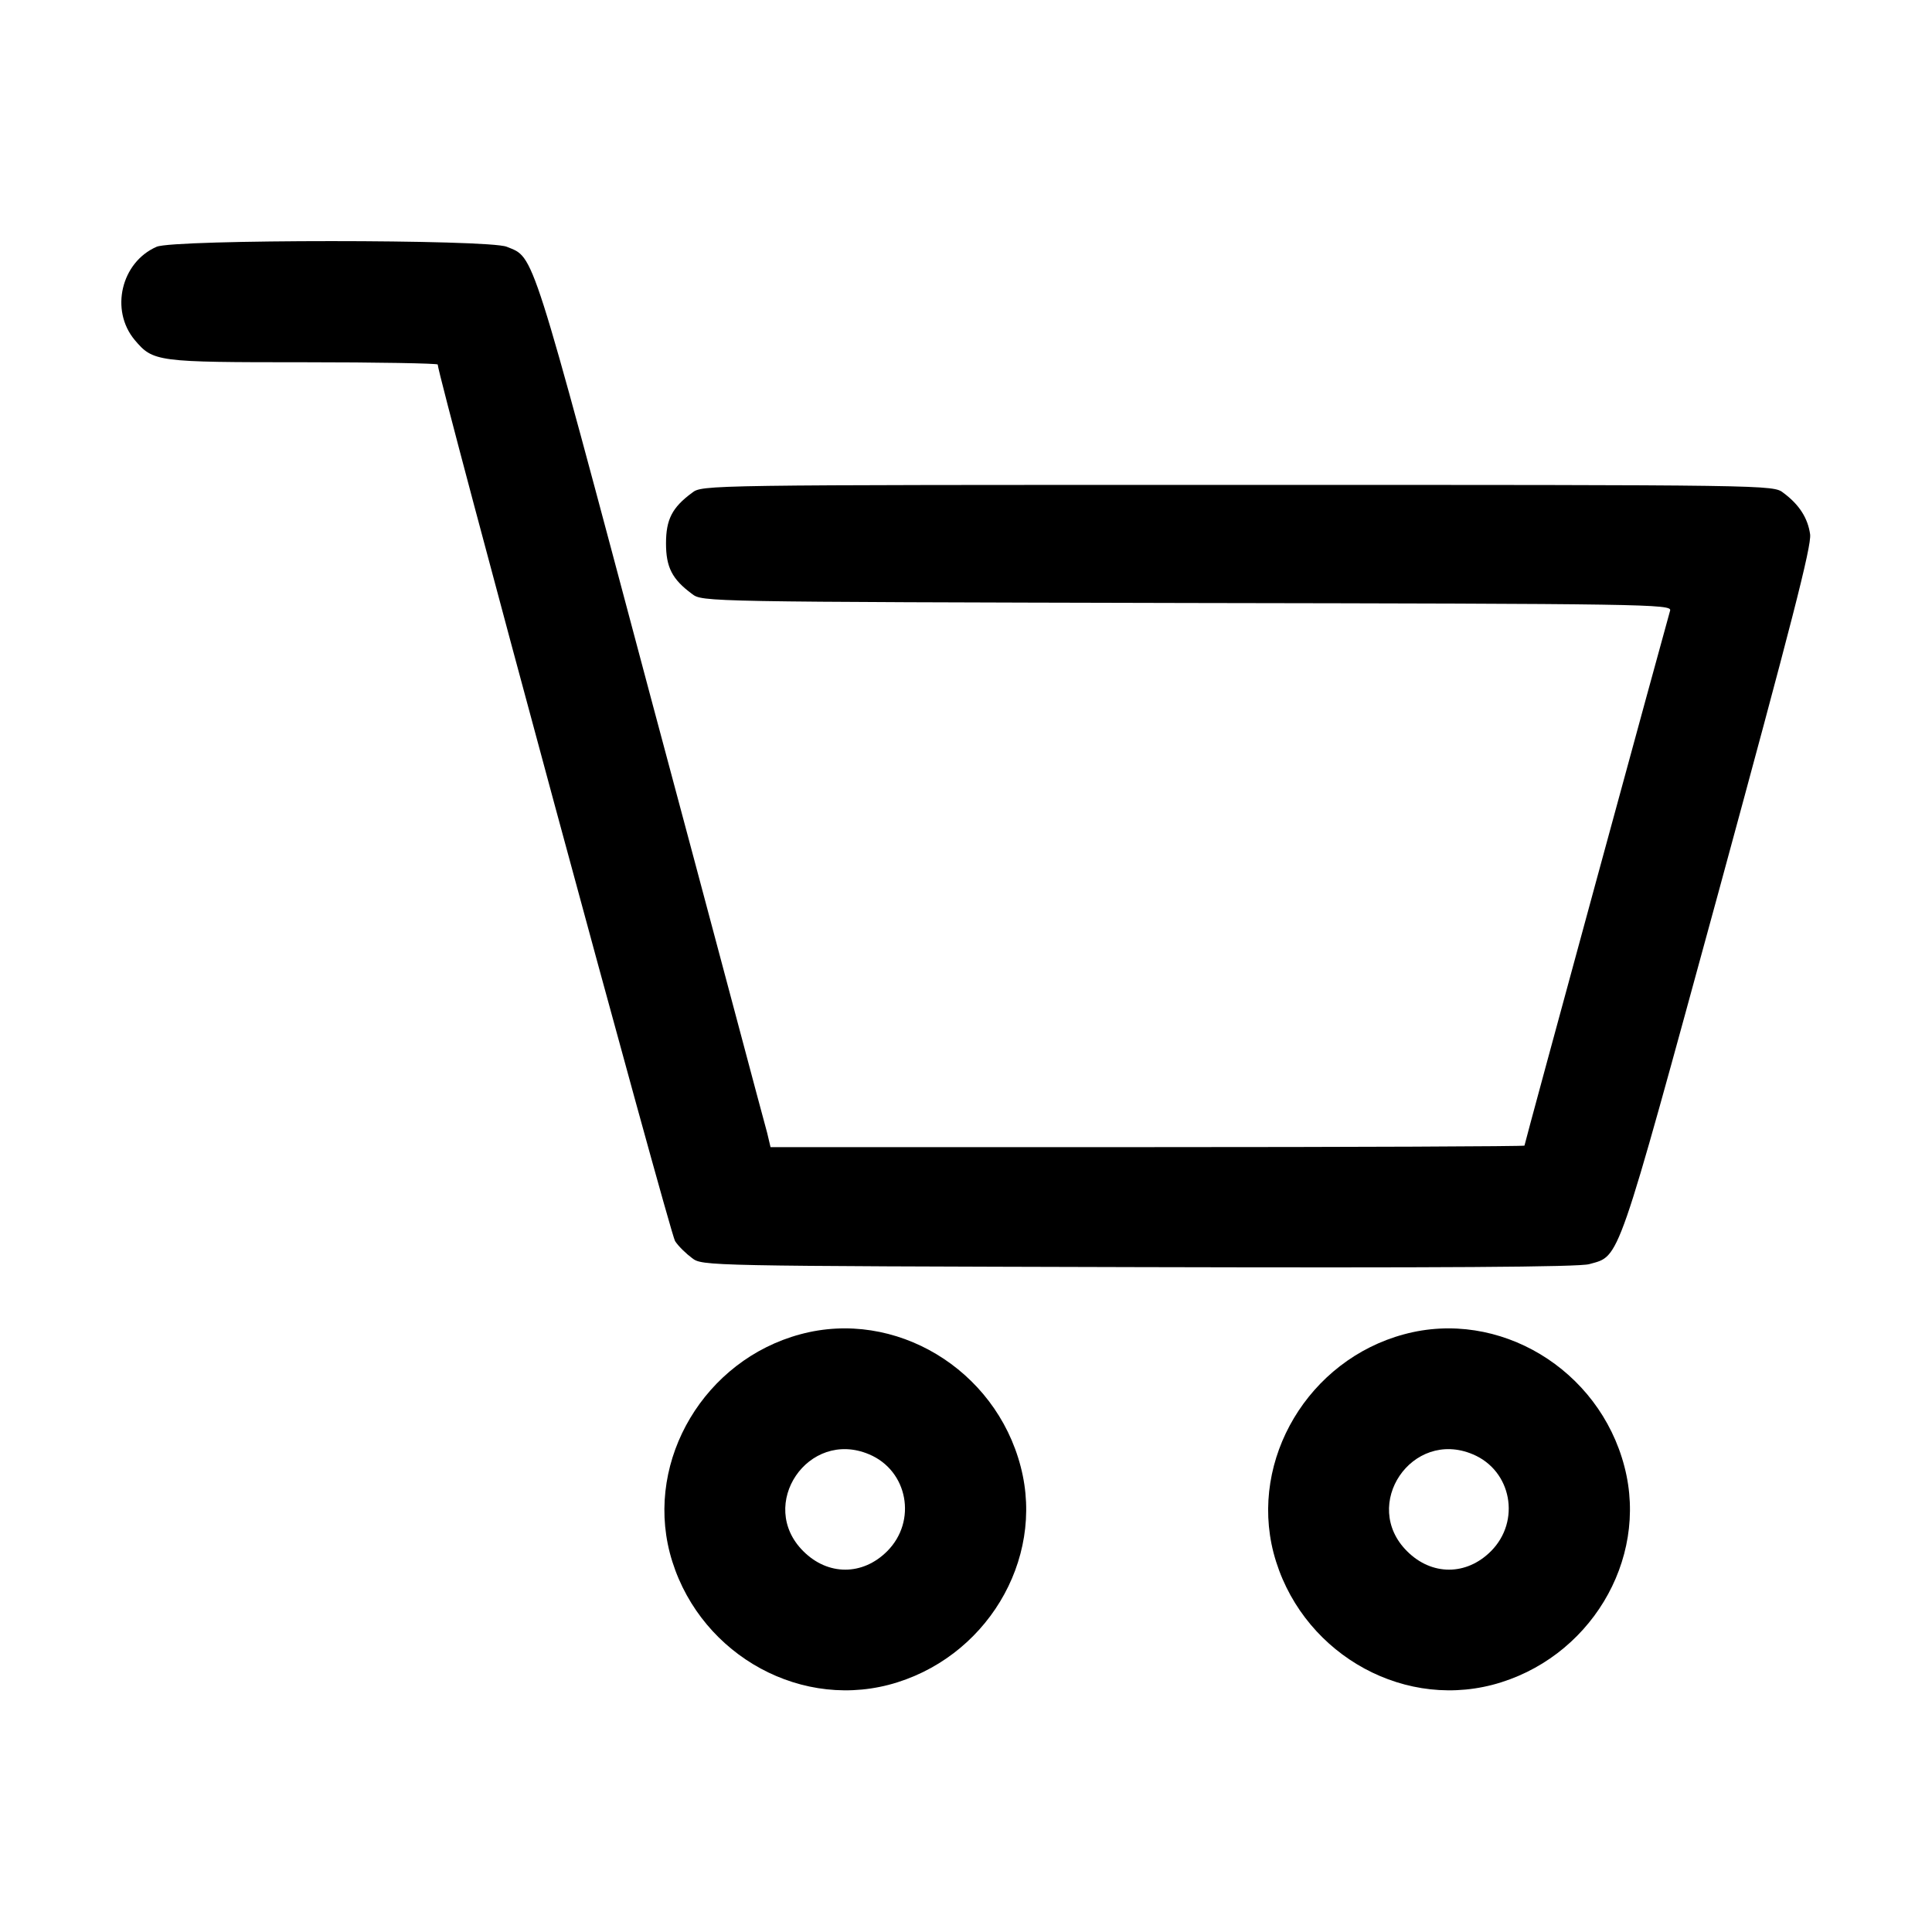
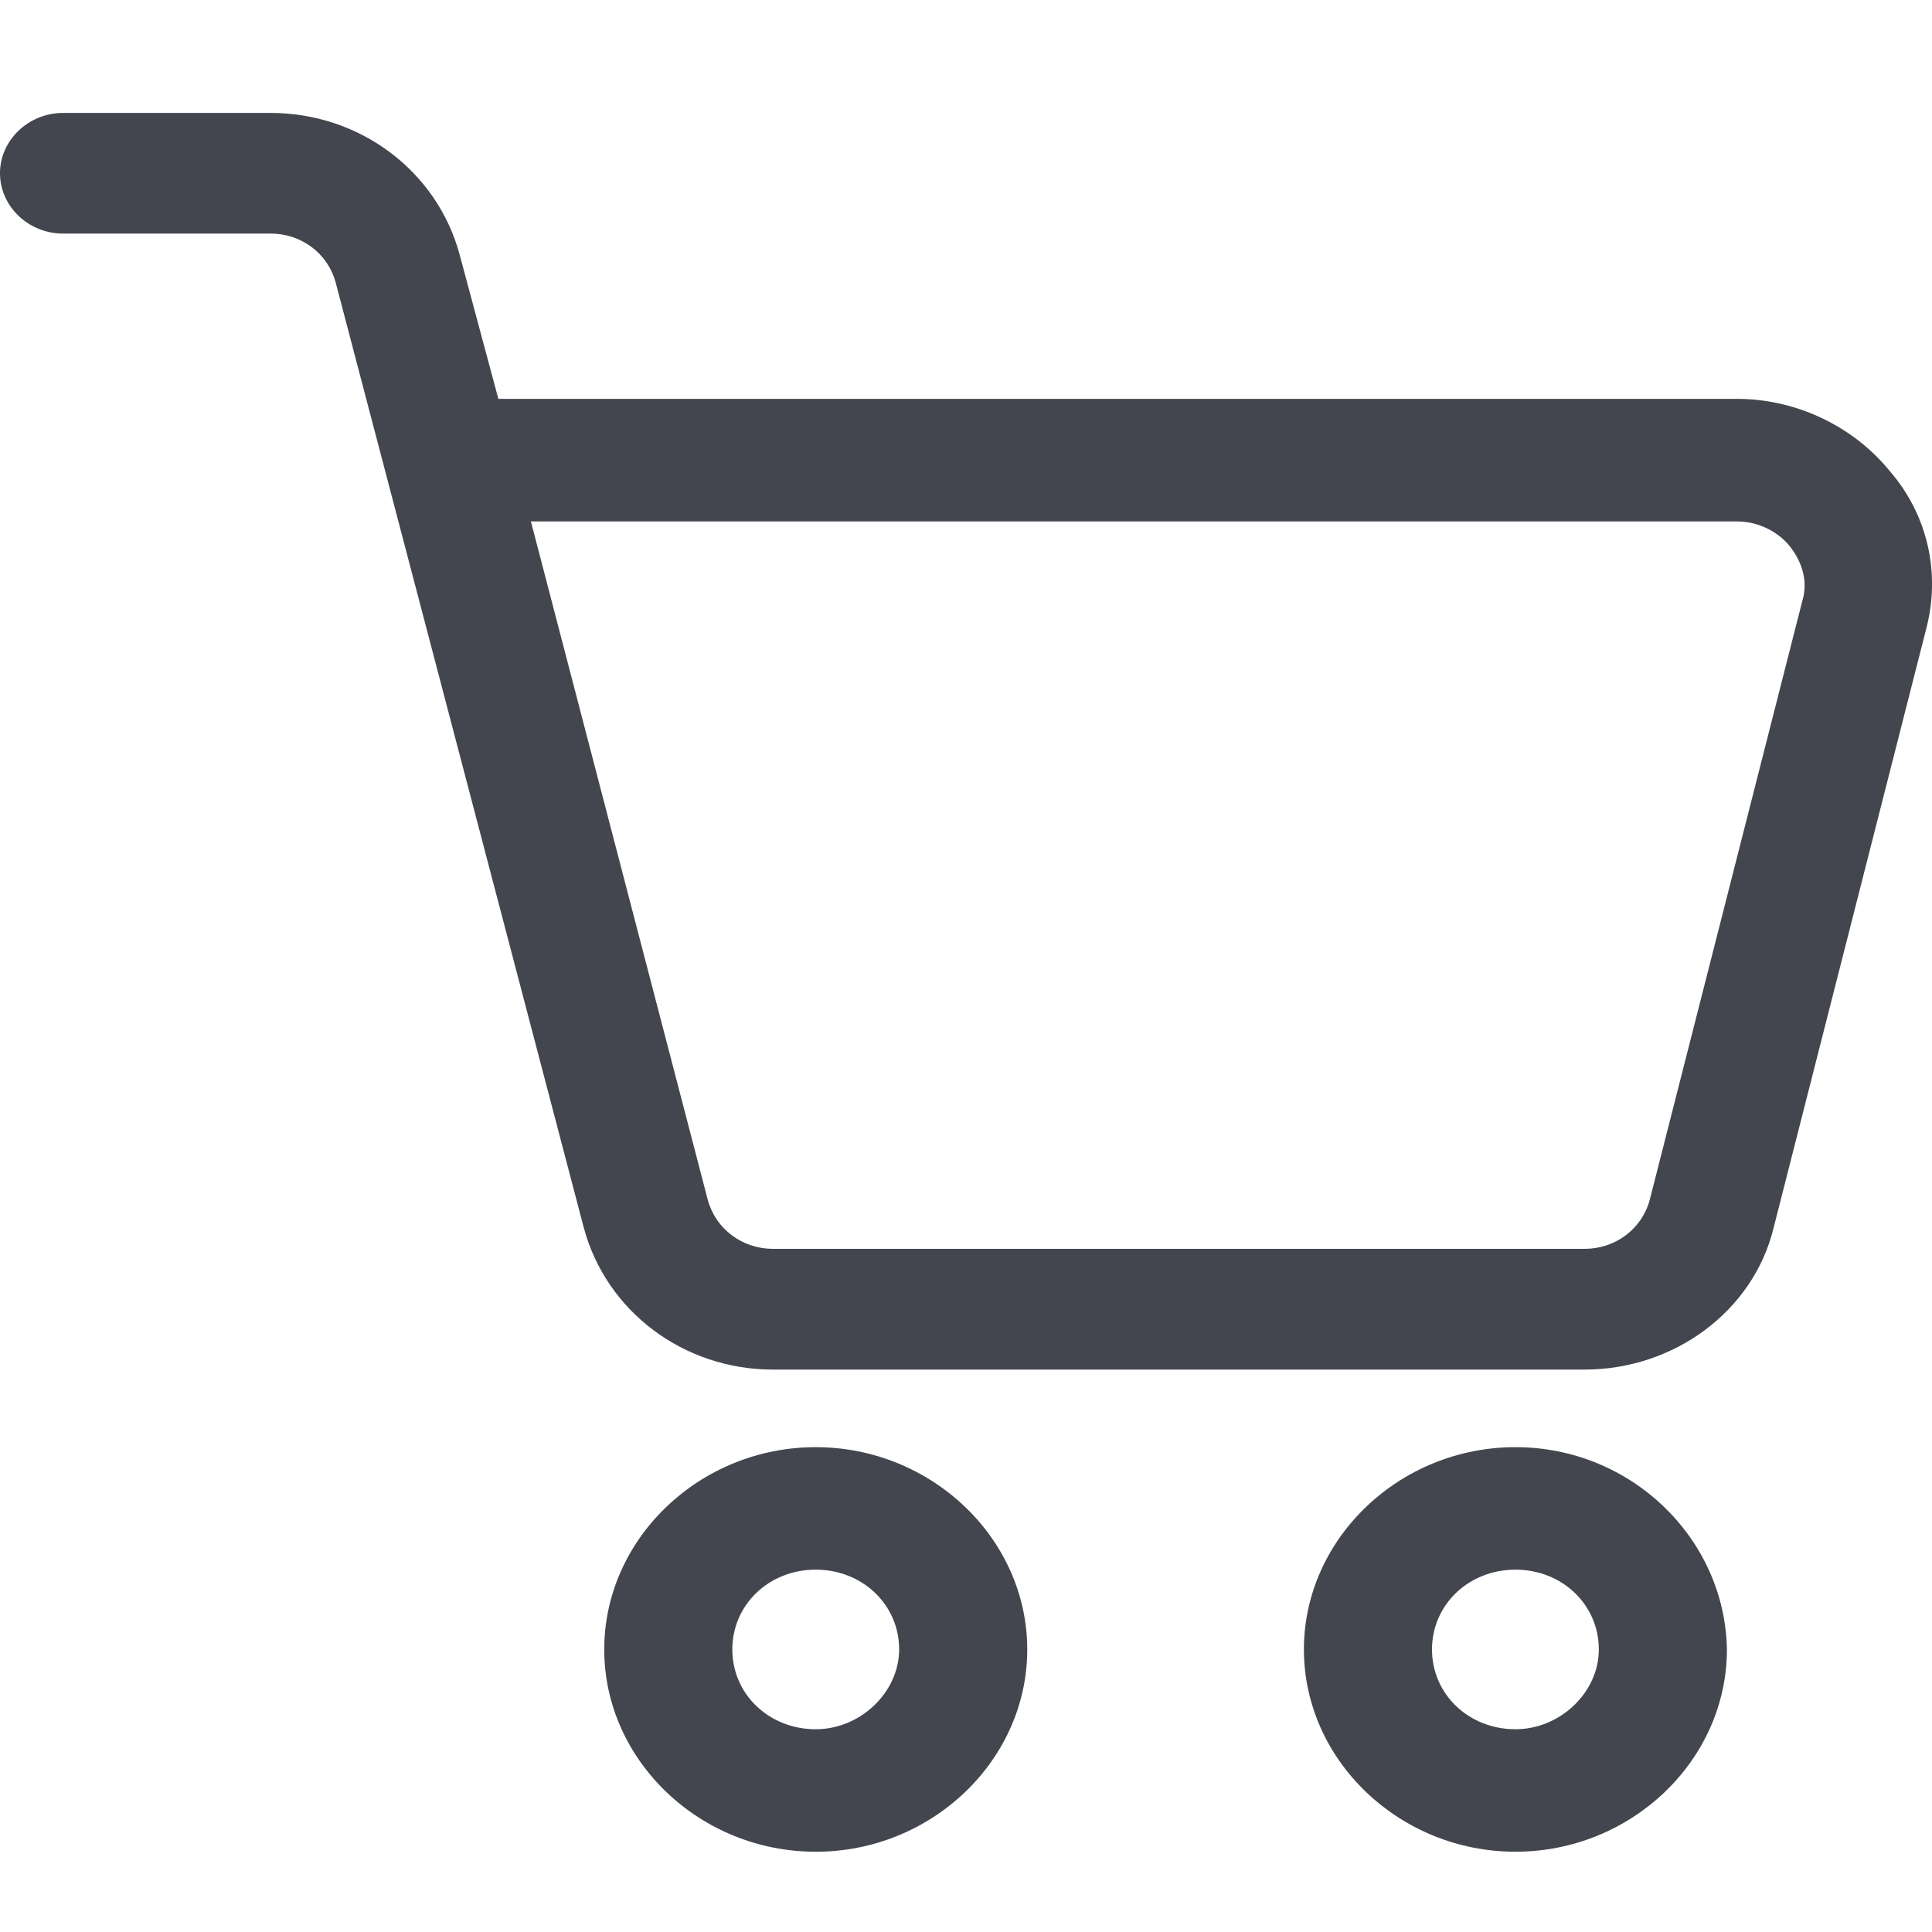
- <svg xmlns="http://www.w3.org/2000/svg" version="1.0" width="512pt" height="512pt" viewBox="0 0 512 512" preserveAspectRatio="xMidYMid meet">
-   <g transform="translate(0,512) scale(0.1,-0.1)" fill="#000000" stroke="none">
-     <path d="M415 4466 c-94 -41 -124 -168 -58 -247 49 -58 58 -59 448 -59 195 0 355 -3 355 -6 0 -30 616 -2305 629 -2323 9 -14 30 -34 45 -45 27 -21 34 -21 1184 -24 793 -2 1169 0 1194 8 82 23 70 -10 342 985 194 713 247 918 243 949 -6 43 -29 79 -71 110 -27 21 -29 21 -1446 21 -1417 0 -1419 0 -1446 -21 -53 -39 -69 -71 -69 -134 0 -63 16 -95 69 -134 27 -21 32 -21 1312 -24 1216 -2 1285 -3 1280 -20 -10 -34 -386 -1413 -386 -1418 0 -2 -449 -4 -999 -4 l-999 0 -9 38 c-6 20 -144 541 -309 1156 -320 1201 -307 1162 -381 1192 -47 20 -883 20 -928 0z" />
-     <path d="M2121 1584 c-253 -68 -410 -331 -346 -579 67 -256 329 -415 580 -350 256 67 415 329 350 578 -67 259 -333 419 -584 351z m182 -318 c103 -43 128 -177 48 -257 -65 -65 -157 -65 -222 0 -124 123 13 325 174 257z" />
-     <path d="M3721 1584 c-253 -68 -410 -331 -346 -579 67 -256 329 -415 580 -350 256 67 415 329 350 578 -67 259 -333 419 -584 351z m182 -318 c103 -43 128 -177 48 -257 -65 -65 -157 -65 -222 0 -124 123 13 325 174 257z" />
-   </g>
+ <svg xmlns="http://www.w3.org/2000/svg" width="20" height="20" viewBox="0 0 20 20" fill="none">
+   <path d="M19.561 4.874C19.182 4.41 18.592 4.129 17.982 4.129H5.159L4.759 2.639C4.527 1.773 3.728 1.169 2.801 1.169H0.653C0.295 1.169 0 1.451 0 1.793C0 2.136 0.294 2.418 0.653 2.418H2.801C3.117 2.418 3.39 2.619 3.474 2.921L6.043 12.708C6.275 13.574 7.075 14.178 8.002 14.178H16.403C17.329 14.178 18.151 13.574 18.361 12.708L19.941 6.506C20.088 5.941 19.962 5.337 19.561 4.874L19.561 4.874ZM18.657 6.223L17.077 12.425C16.993 12.726 16.72 12.928 16.404 12.928H8.002C7.686 12.928 7.412 12.726 7.328 12.425L5.496 5.398H17.983C18.194 5.398 18.404 5.498 18.531 5.659C18.657 5.82 18.719 6.021 18.657 6.223L18.657 6.223Z" fill="#43464E" />
+   <path d="M8.444 14.981C7.244 14.981 6.255 15.928 6.255 17.075C6.255 18.223 7.244 19.169 8.444 19.169C9.644 19.17 10.634 18.223 10.634 17.076C10.634 15.928 9.644 14.981 8.444 14.981V14.981ZM8.444 17.901C7.96 17.901 7.581 17.538 7.581 17.075C7.581 16.612 7.96 16.249 8.444 16.249C8.929 16.249 9.308 16.612 9.308 17.075C9.307 17.519 8.907 17.901 8.444 17.901Z" fill="#43464E" />
+   <path d="M15.688 14.981C14.488 14.981 13.498 15.928 13.498 17.075C13.498 18.223 14.488 19.169 15.688 19.169C16.887 19.169 17.877 18.223 17.877 17.075C17.857 15.928 16.887 14.981 15.688 14.981ZM15.688 17.901C15.203 17.901 14.824 17.538 14.824 17.075C14.824 16.612 15.203 16.249 15.688 16.249C16.172 16.249 16.551 16.612 16.551 17.075C16.551 17.519 16.151 17.901 15.688 17.901Z" fill="#43464E" />
</svg>
